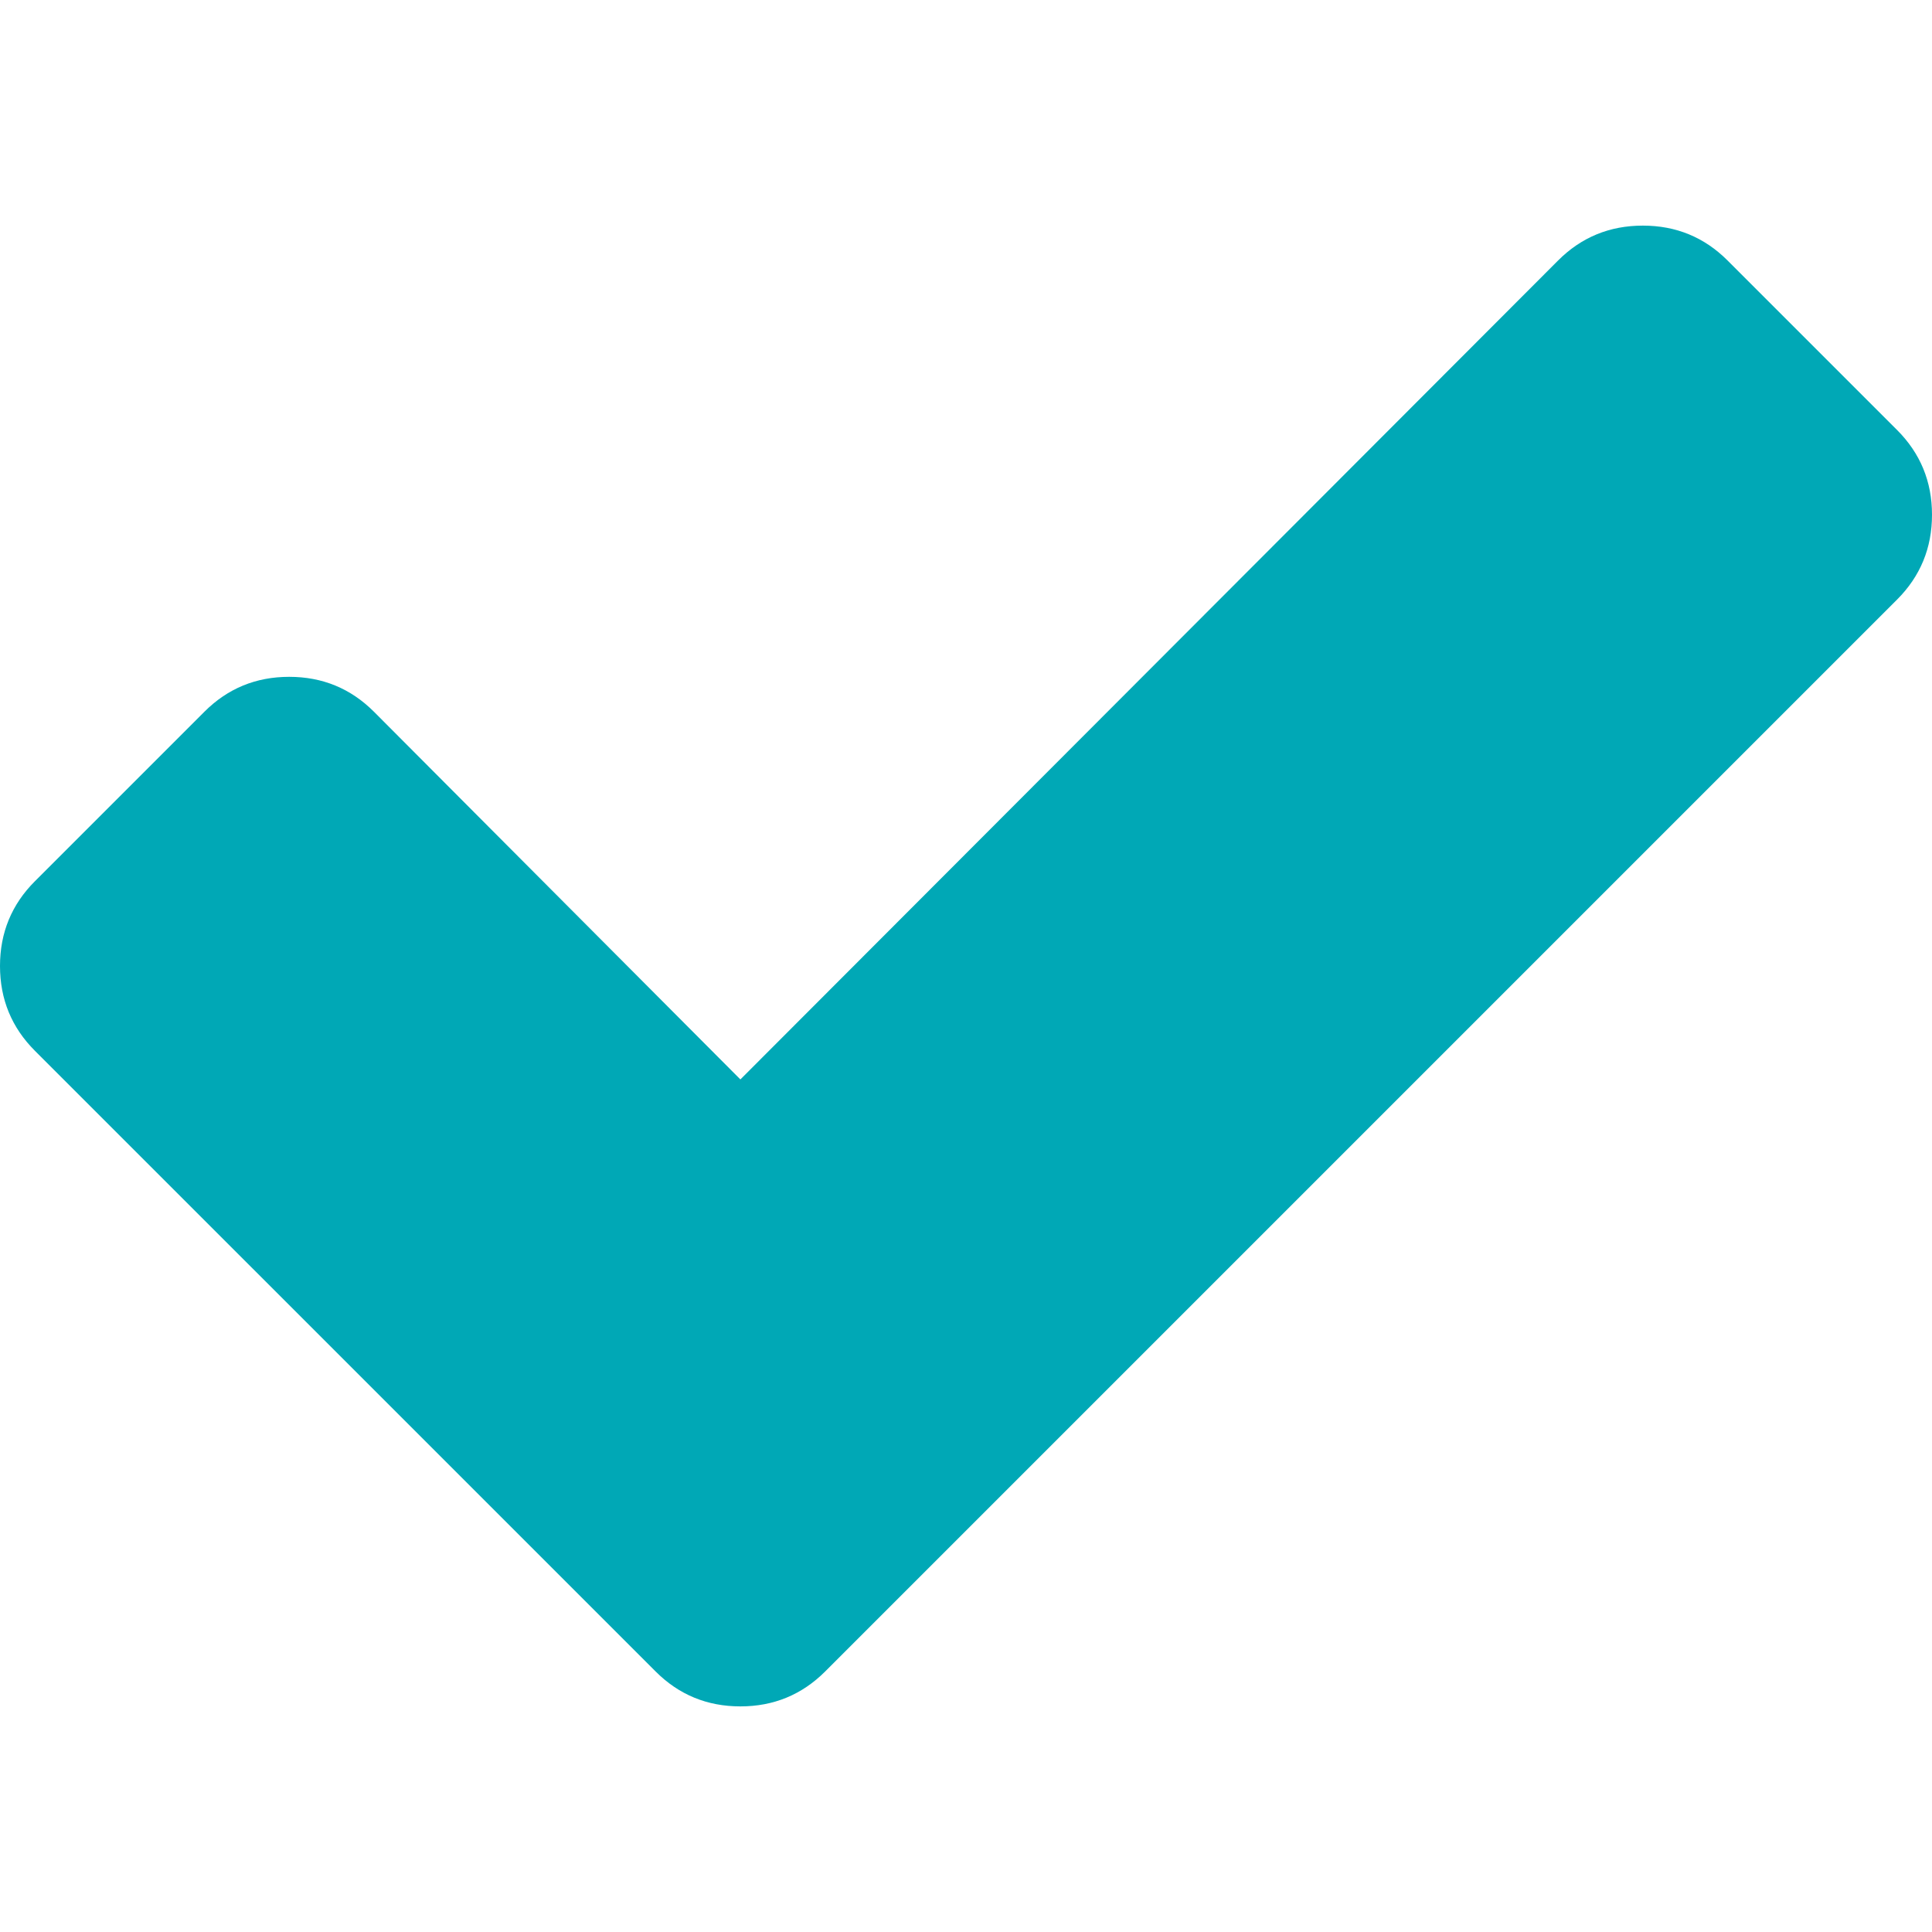
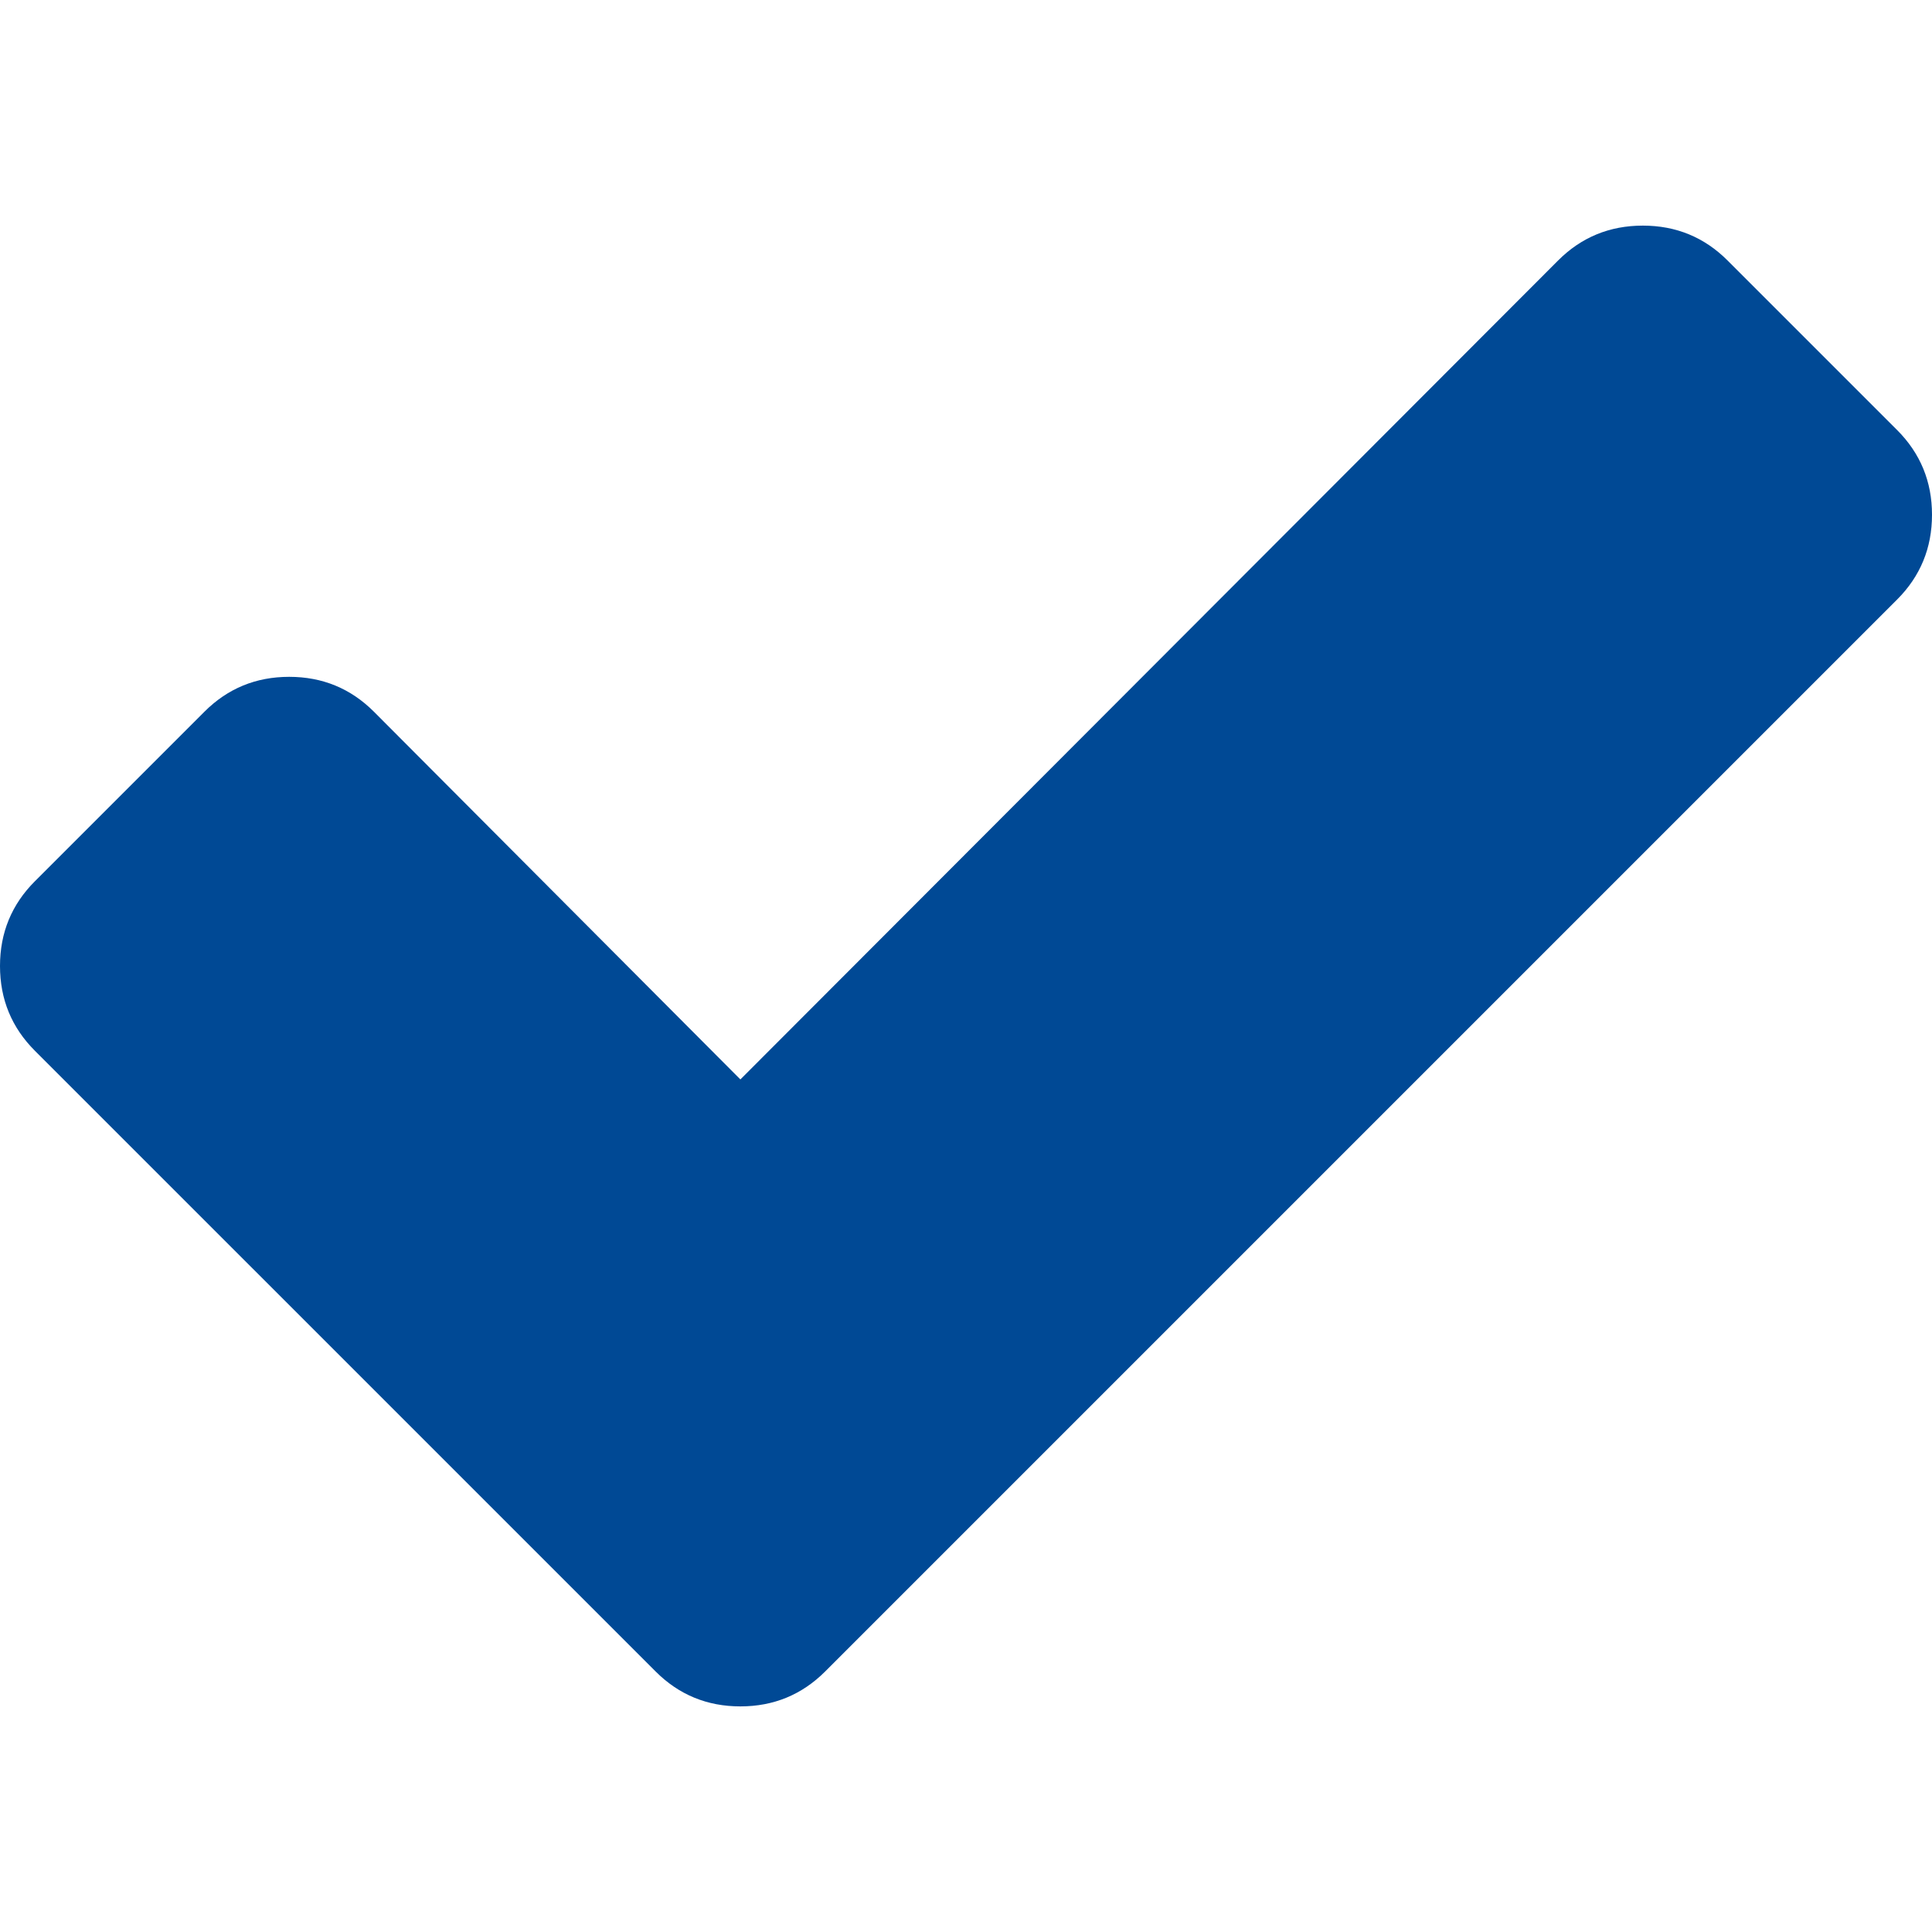
- <svg xmlns="http://www.w3.org/2000/svg" version="1.1" id="Capa_1" x="0px" y="0px" width="442.533px" height="442.533px" viewBox="0 0 442.533 442.533" style="enable-background:new 0 0 442.533 442.533;" xml:space="preserve" fill="#00a8b6">
+ <svg xmlns="http://www.w3.org/2000/svg" version="1.1" id="Capa_1" x="0px" y="0px" width="442.533px" height="442.533px" viewBox="0 0 442.533 442.533" style="enable-background:new 0 0 442.533 442.533;" xml:space="preserve" fill="#004995">
  <g>
    <path d="M434.539,98.499l-38.828-38.828c-5.324-5.328-11.799-7.993-19.41-7.993c-7.618,0-14.093,2.665-19.417,7.993L169.59,247.248    l-83.939-84.225c-5.33-5.33-11.801-7.992-19.412-7.992c-7.616,0-14.087,2.662-19.417,7.992L7.994,201.852    C2.664,207.181,0,213.654,0,221.269c0,7.609,2.664,14.088,7.994,19.416l103.351,103.349l38.831,38.828    c5.327,5.332,11.8,7.994,19.414,7.994c7.611,0,14.084-2.669,19.414-7.994l38.83-38.828L434.539,137.33    c5.325-5.33,7.994-11.802,7.994-19.417C442.537,110.302,439.864,103.829,434.539,98.499z" />
  </g>
</svg>
